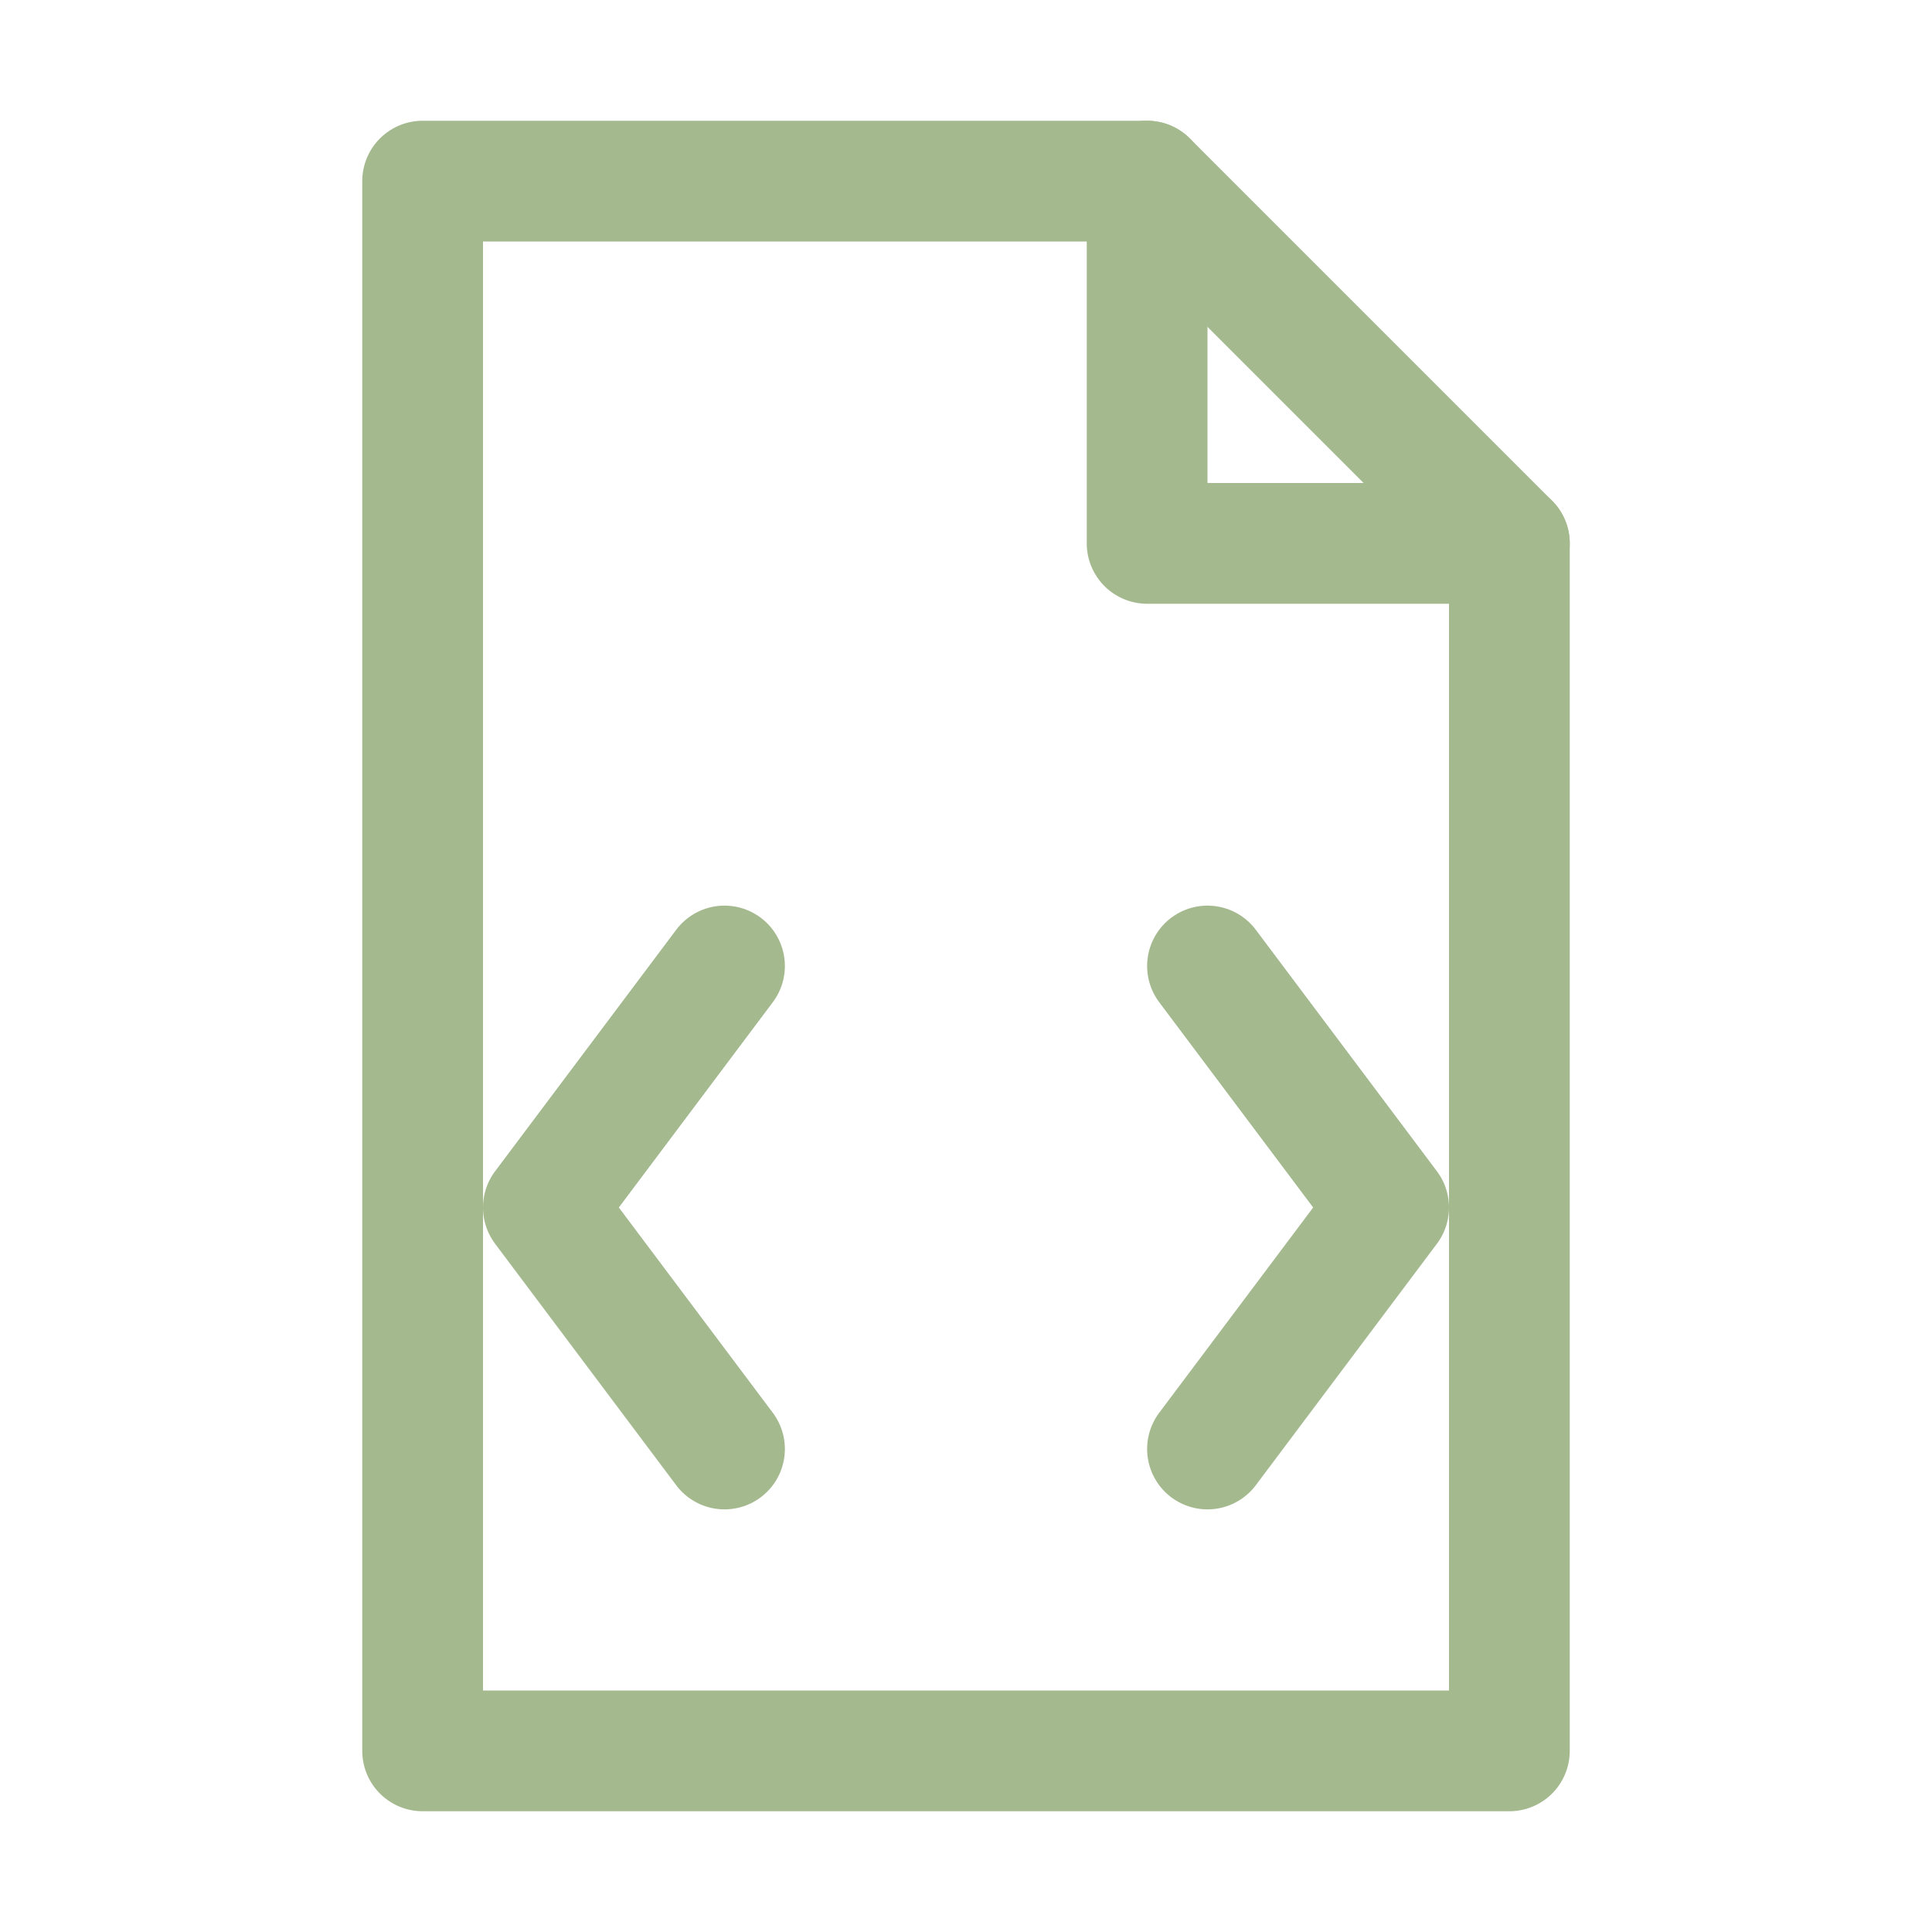
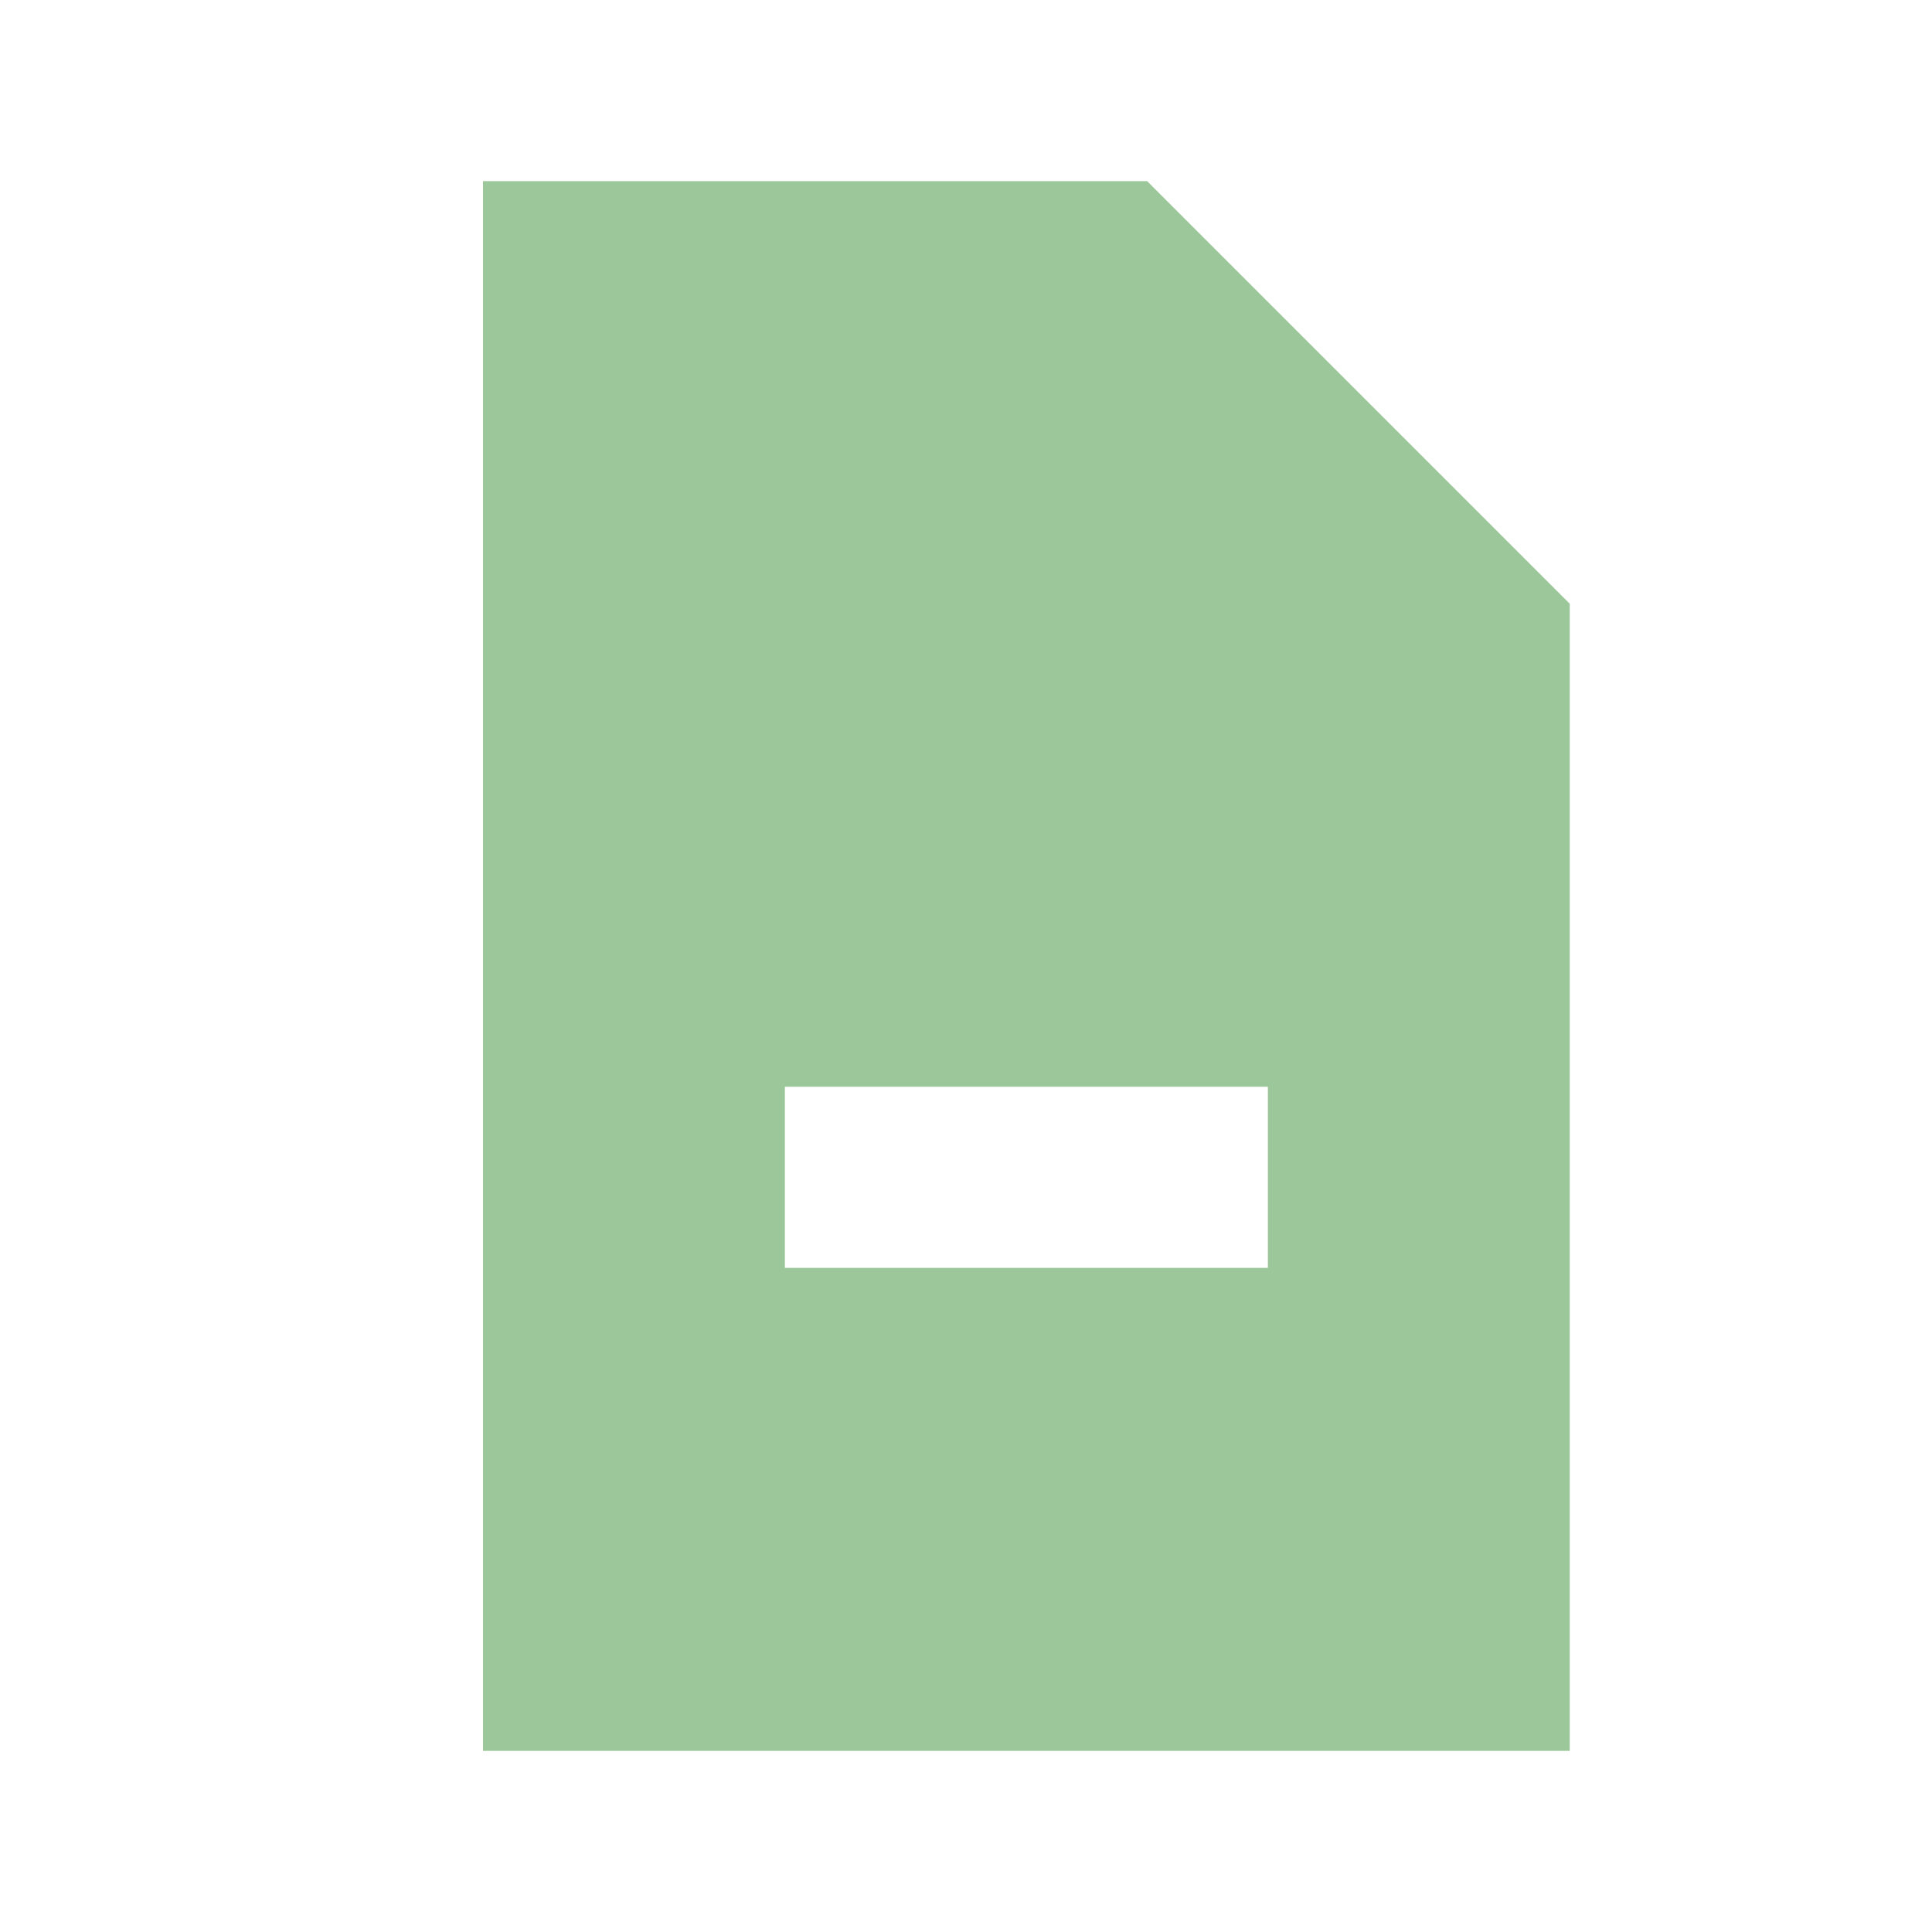
<svg xmlns="http://www.w3.org/2000/svg" viewBox="0 0 16 16" width="16" height="16">
-   <g fill="none" stroke="#a5b98f" stroke-width="1" stroke-linejoin="round" stroke-linecap="round">
-     <path d="M3.5 1.5h6l3 3v10h-9z" />
-     <path d="M9.5 1.5v3h3" />
-     <path d="M6 8l-1.5 2L6 12M10 8l1.5 2L10 12" />
-   </g>
+   <path fill="#9cc79a" fill-rule="evenodd" d="M4 1.5 L9.5 1.5 L13 5 L13 14.5 L4 14.5Z M6.5 9 L10.5 9 L10.5 10.5 L6.5 10.5Z" />
</svg>
